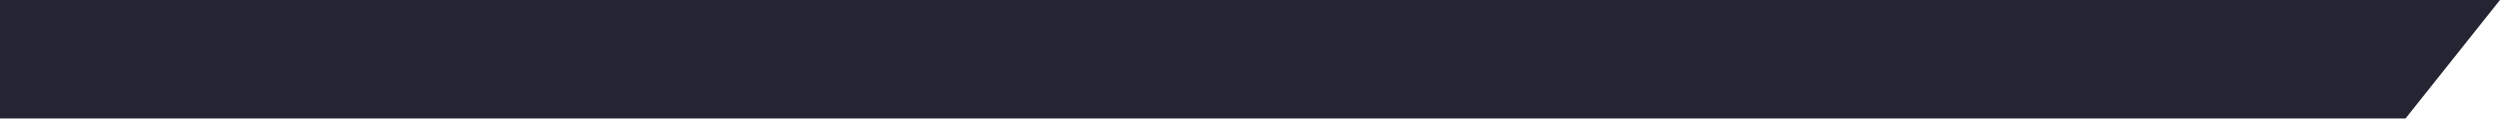
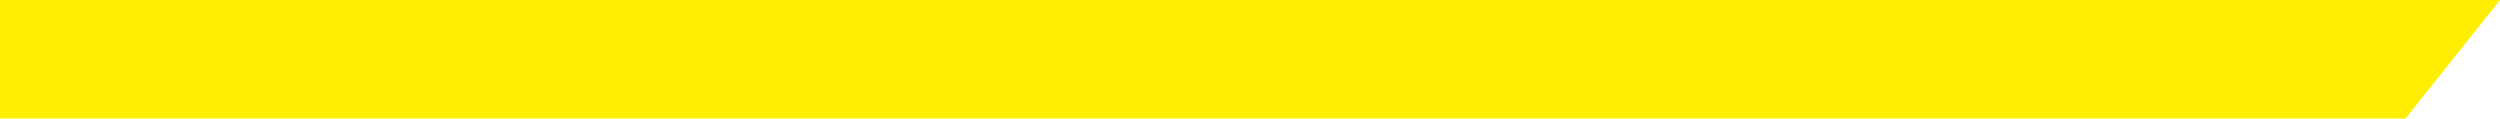
- <svg xmlns="http://www.w3.org/2000/svg" id="Ebene_1" data-name="Ebene 1" viewBox="0 0 1920 91">
-   <defs>
-     <style>.cls-1{fill:#232532;}</style>
-   </defs>
-   <polyline class="cls-1" points="1920 0 0 0 0 91 1847.42 91" />
+ <svg xmlns="http://www.w3.org/2000/svg" version="1.1" id="Ebene_1" x="0px" y="0px" viewBox="0 0 1920 91" style="enable-background:new 0 0 1920 91;" xml:space="preserve">
+   <style type="text/css">
+ 	.st0{fill:#FFEE00;}
+ </style>
+   <polyline class="st0" points="1920,0 0,0 0,91 1847.4,91 " />
</svg>
